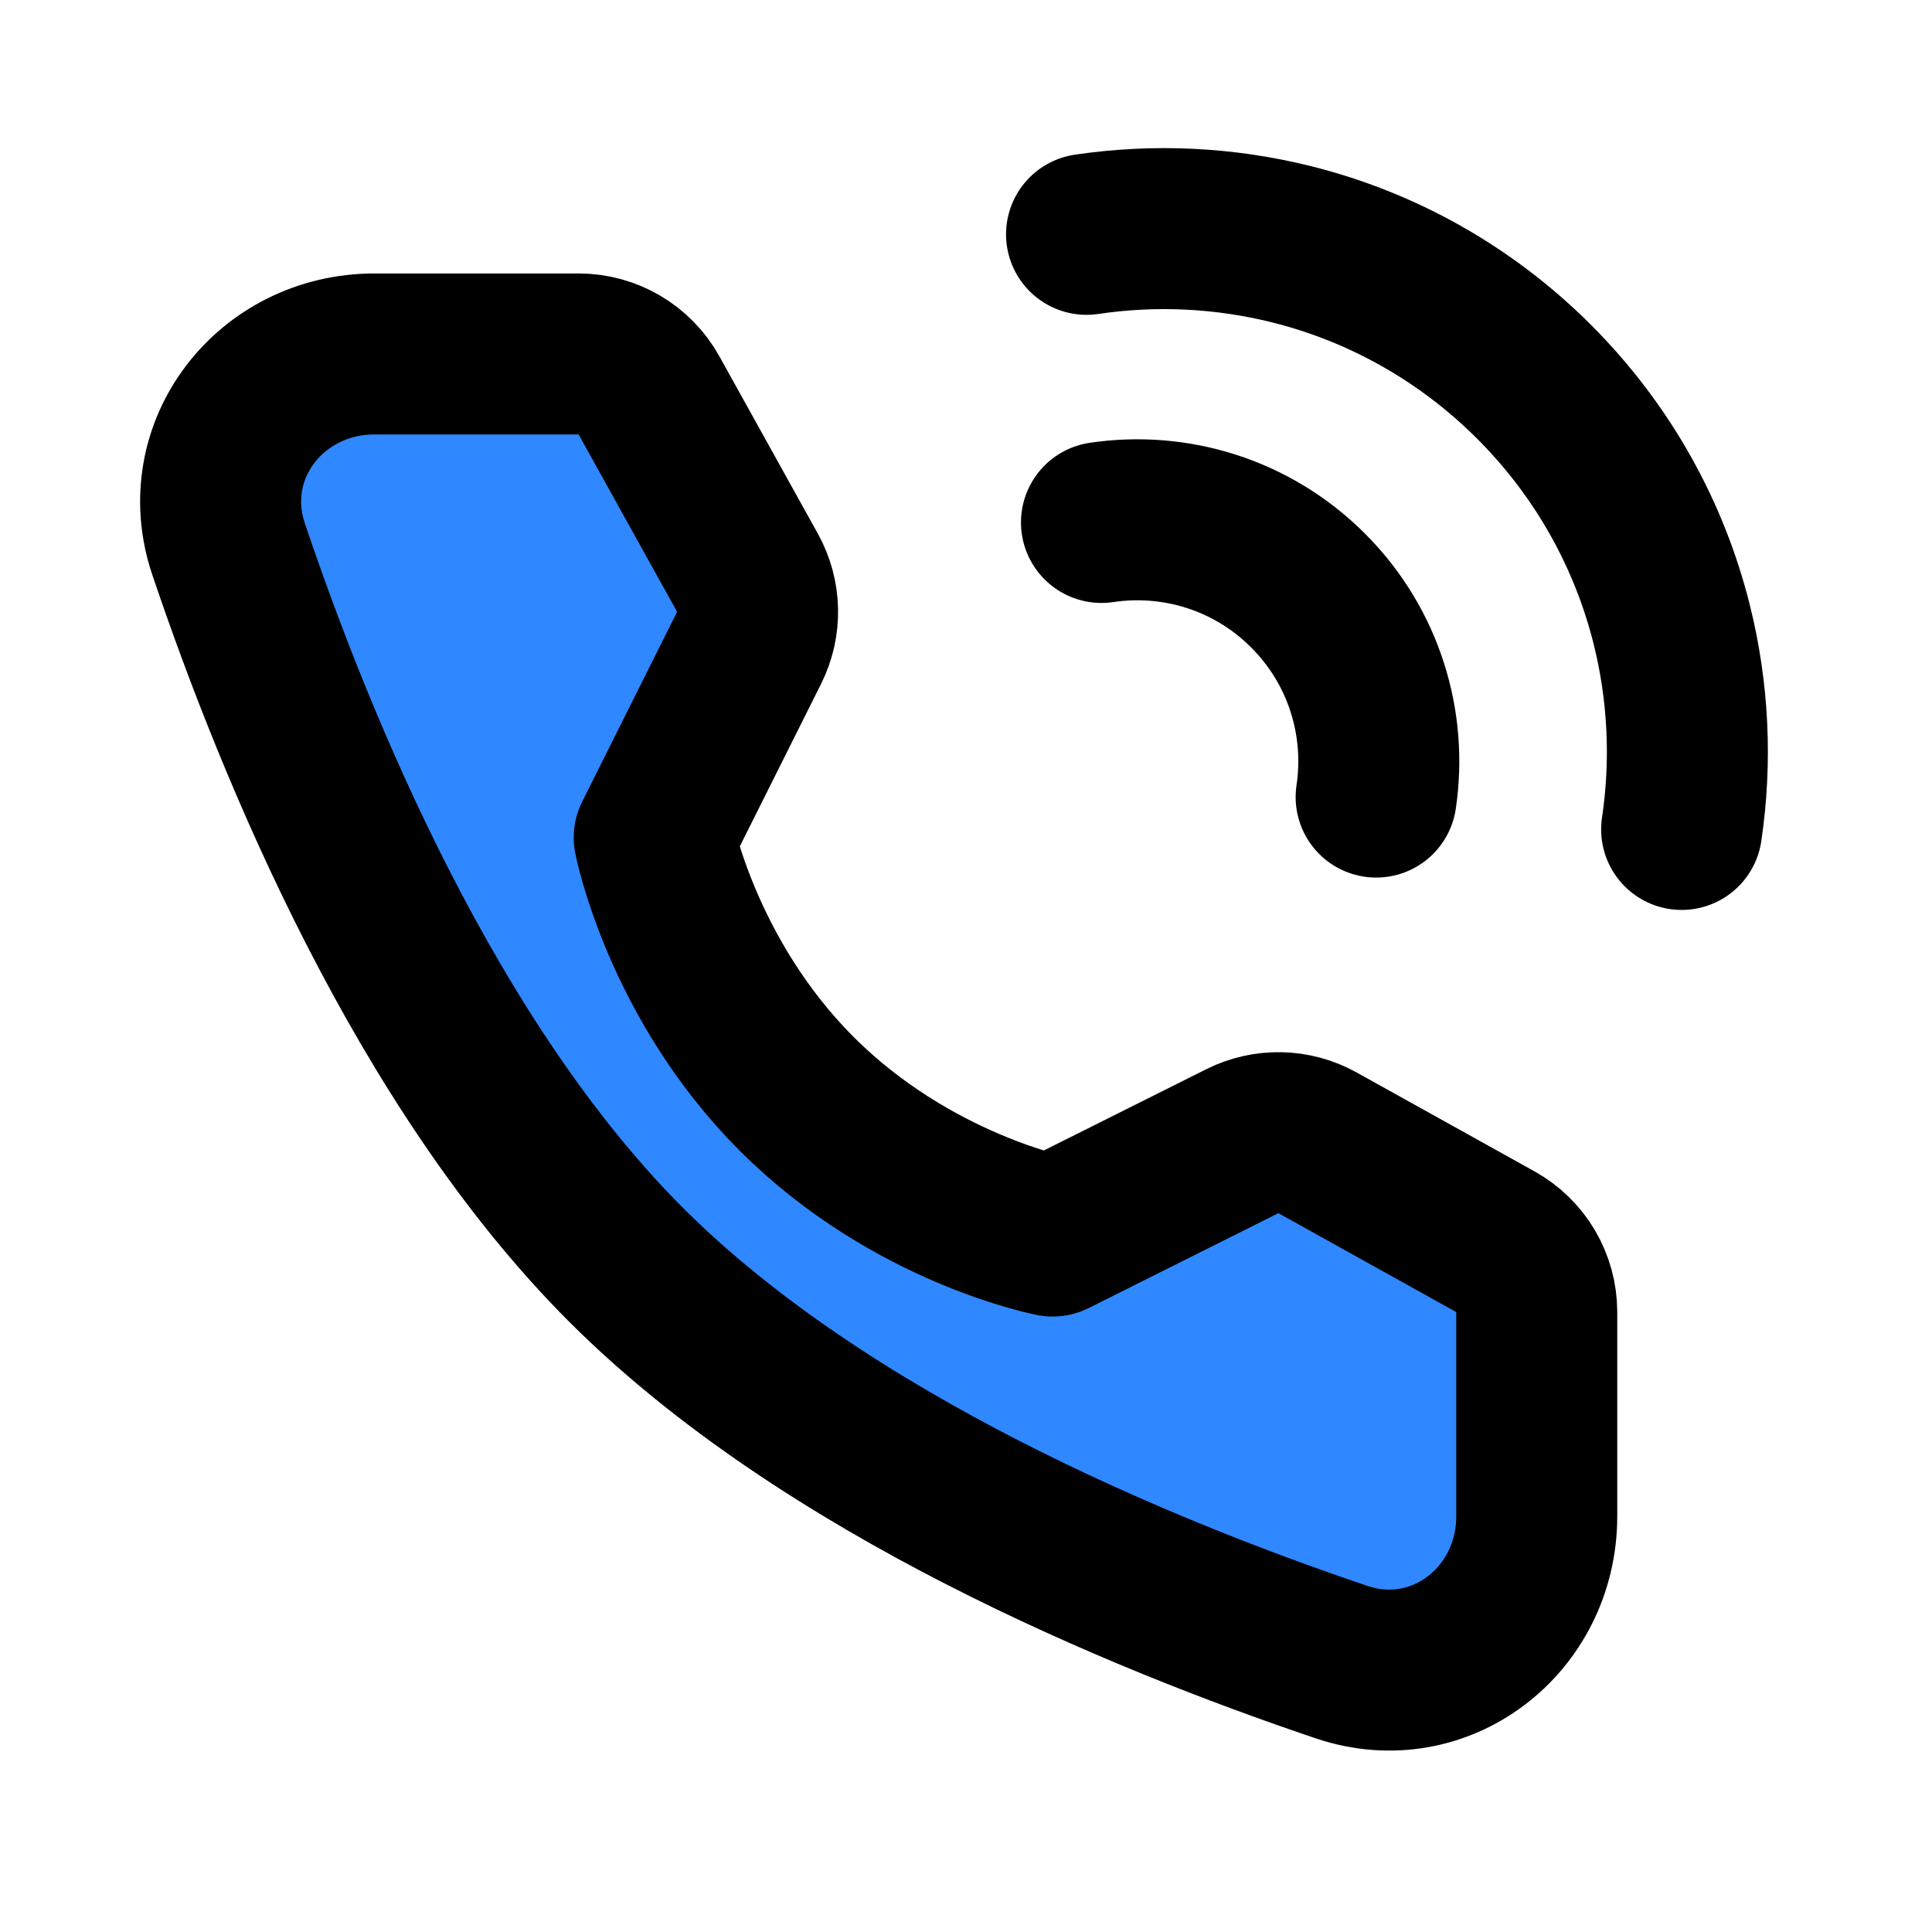
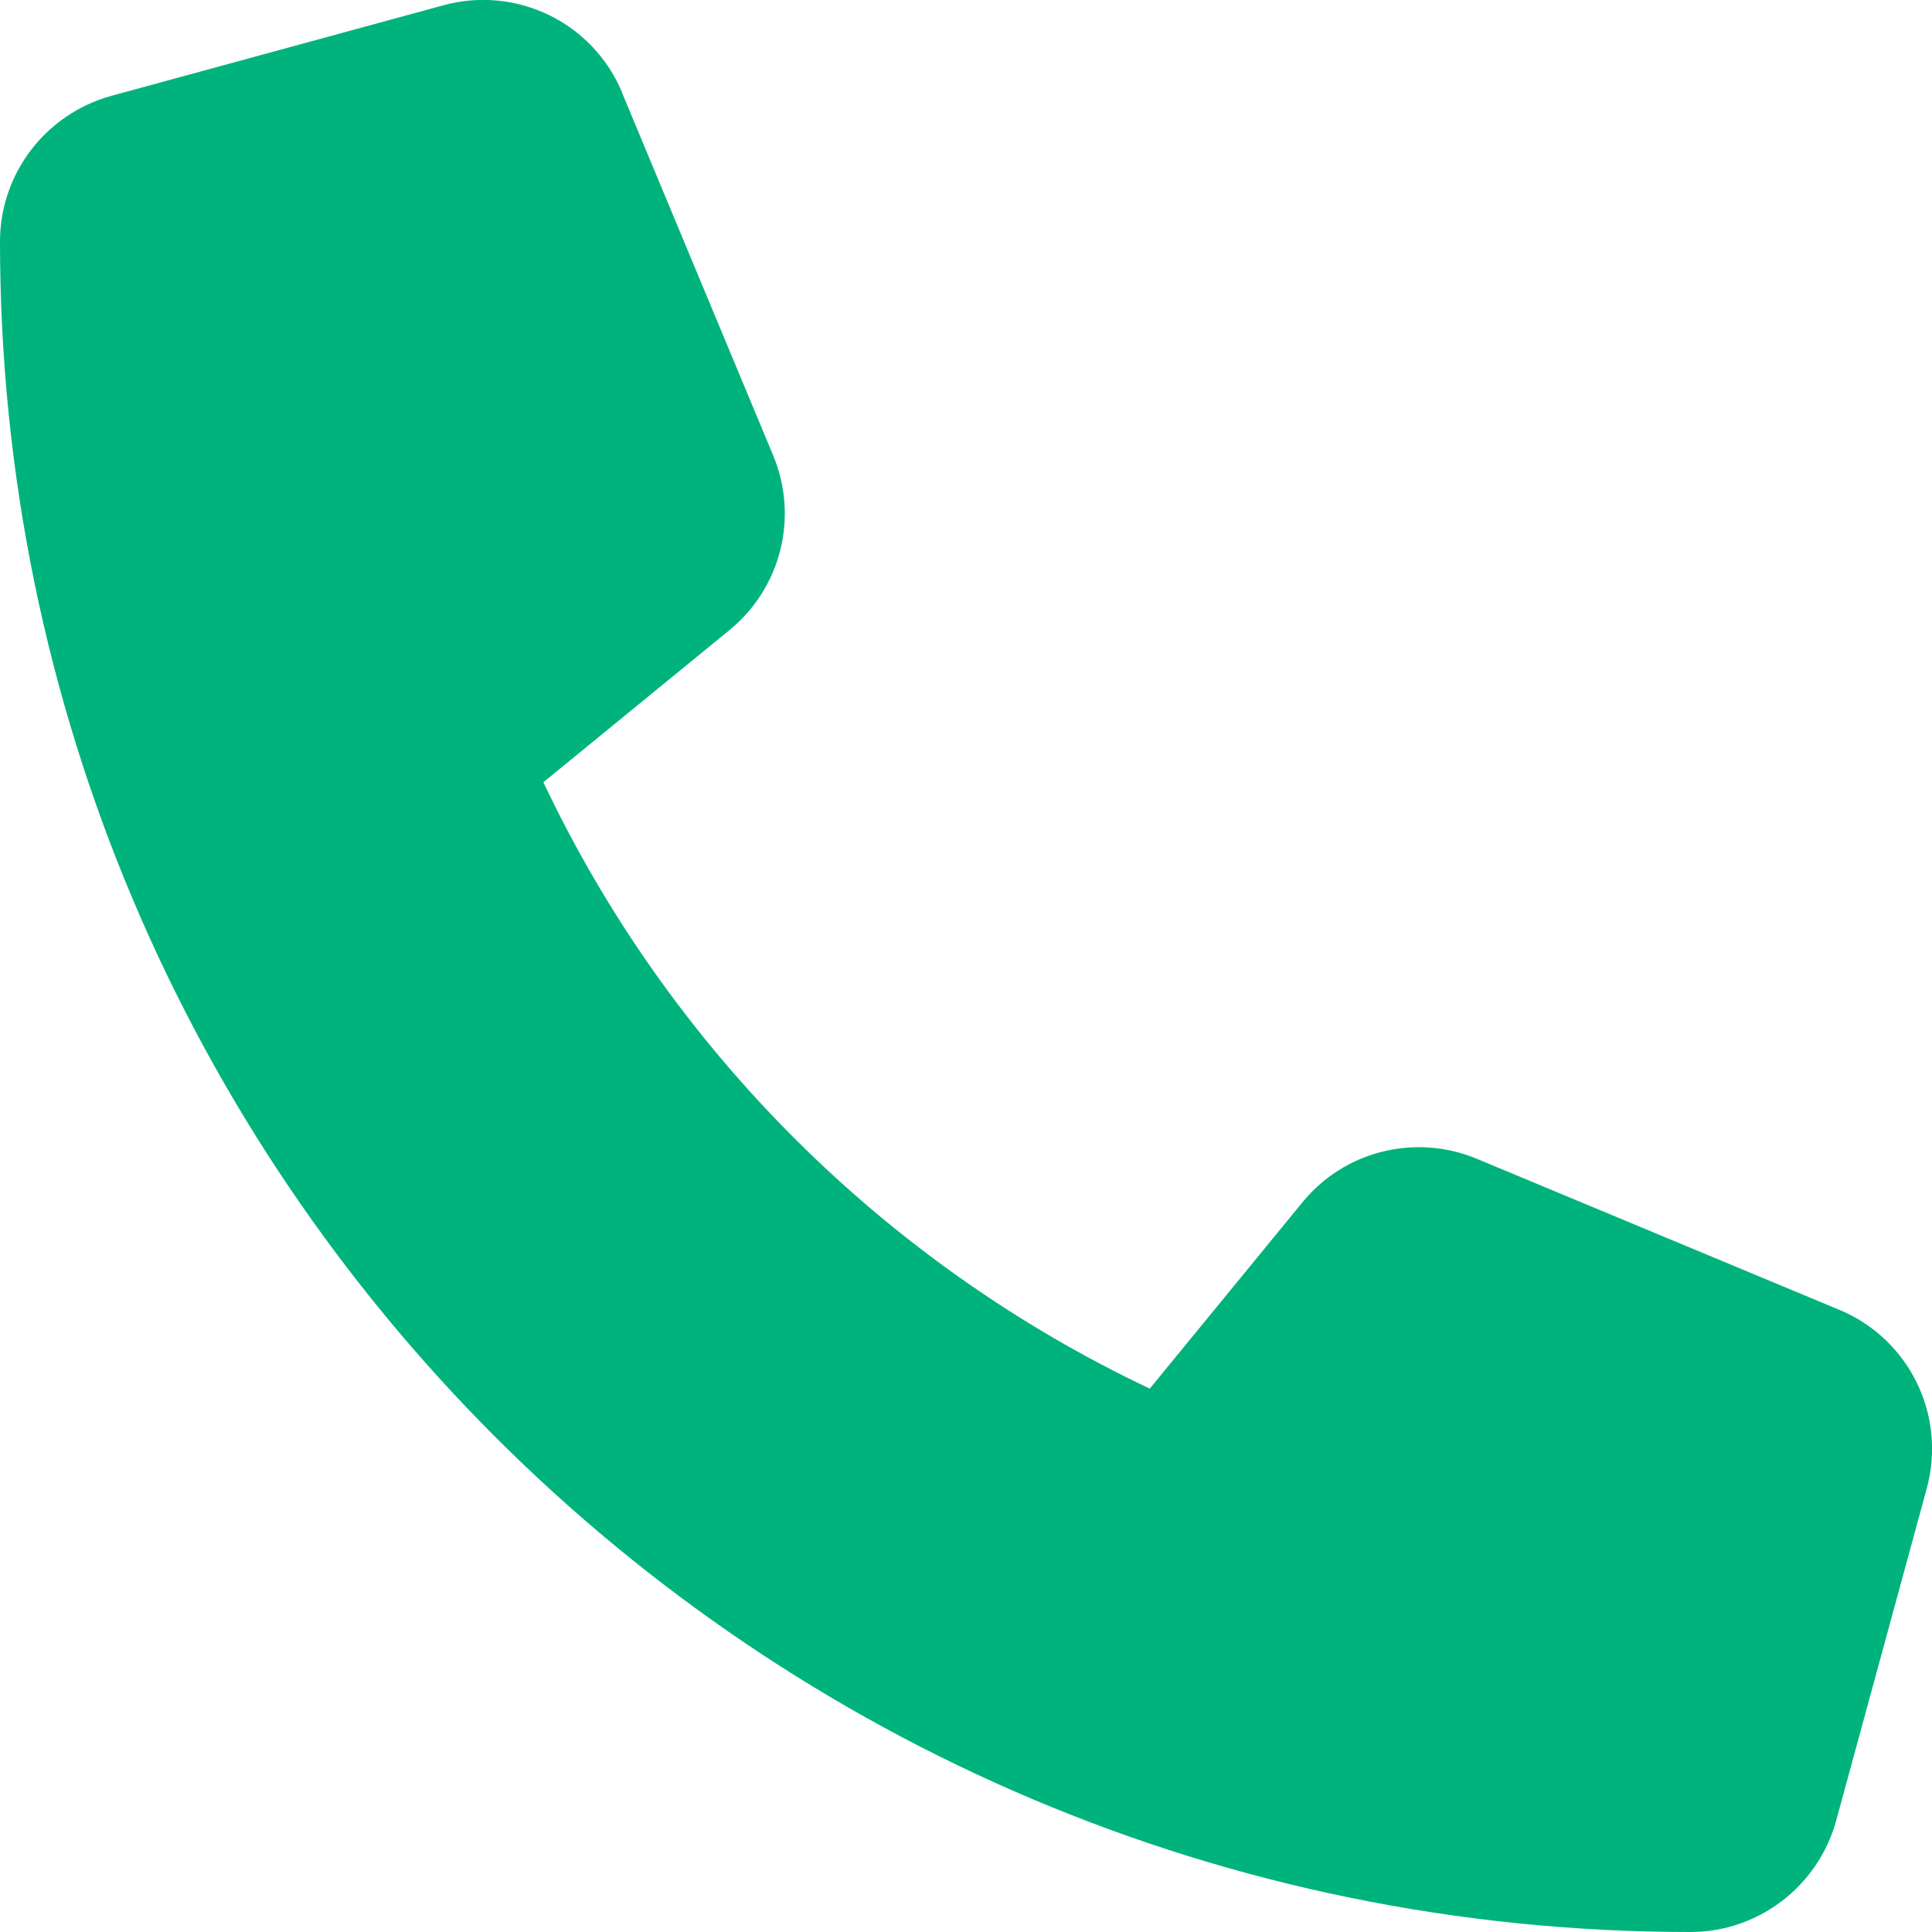
- <svg xmlns="http://www.w3.org/2000/svg" width="1em" height="1em" viewBox="0 0 48 48">
-   <g fill="none" stroke="#000" stroke-linejoin="round" stroke-width="4">
-     <path stroke-linecap="round" d="M41.78 20.607C42.032 18.911 41.95 17.175 41.531 15.505C40.978 13.3 39.839 11.212 38.115 9.487C36.39 7.763 34.302 6.624 32.097 6.071C30.427 5.653 28.691 5.57 26.995 5.822" />
-     <path stroke-linecap="round" d="M34.19 19.803C34.461 17.987 33.897 16.07 32.498 14.671C31.1 13.273 29.183 12.709 27.366 12.98" />
-     <path fill="#2f88ff" d="M14.376 8.794C15.102 8.794 15.772 9.188 16.124 9.823L18.571 14.23C18.891 14.807 18.906 15.505 18.611 16.096L16.254 20.809C16.254 20.809 16.937 24.321 19.796 27.179C22.654 30.037 26.154 30.709 26.154 30.709L30.866 28.352C31.457 28.057 32.156 28.072 32.733 28.393L37.152 30.85C37.787 31.203 38.18 31.872 38.18 32.598V37.672C38.18 40.255 35.78 42.121 33.332 41.295C28.304 39.599 20.5 36.368 15.553 31.422C10.606 26.475 7.376 18.67 5.679 13.642C4.853 11.194 6.719 8.794 9.303 8.794H14.376Z" />
-   </g>
+ <svg xmlns="http://www.w3.org/2000/svg" viewBox="0 0 512 512">
+   <path fill="#00b37d" d="M164.9 24.6c-7.7-18.6-28-28.5-47.4-23.2l-88 24C12.1 30.2 0 46 0 64C0 311.4 200.6 512 448 512c18 0 33.8-12.1 38.6-29.5l24-88c5.3-19.4-4.6-39.7-23.2-47.4l-96-40c-16.3-6.8-35.2-2.1-46.3 11.6L304.7 368C234.3 334.7 177.3 277.7 144 207.3L193.3 167c13.7-11.2 18.4-30 11.6-46.3l-40-96z" />
</svg>
